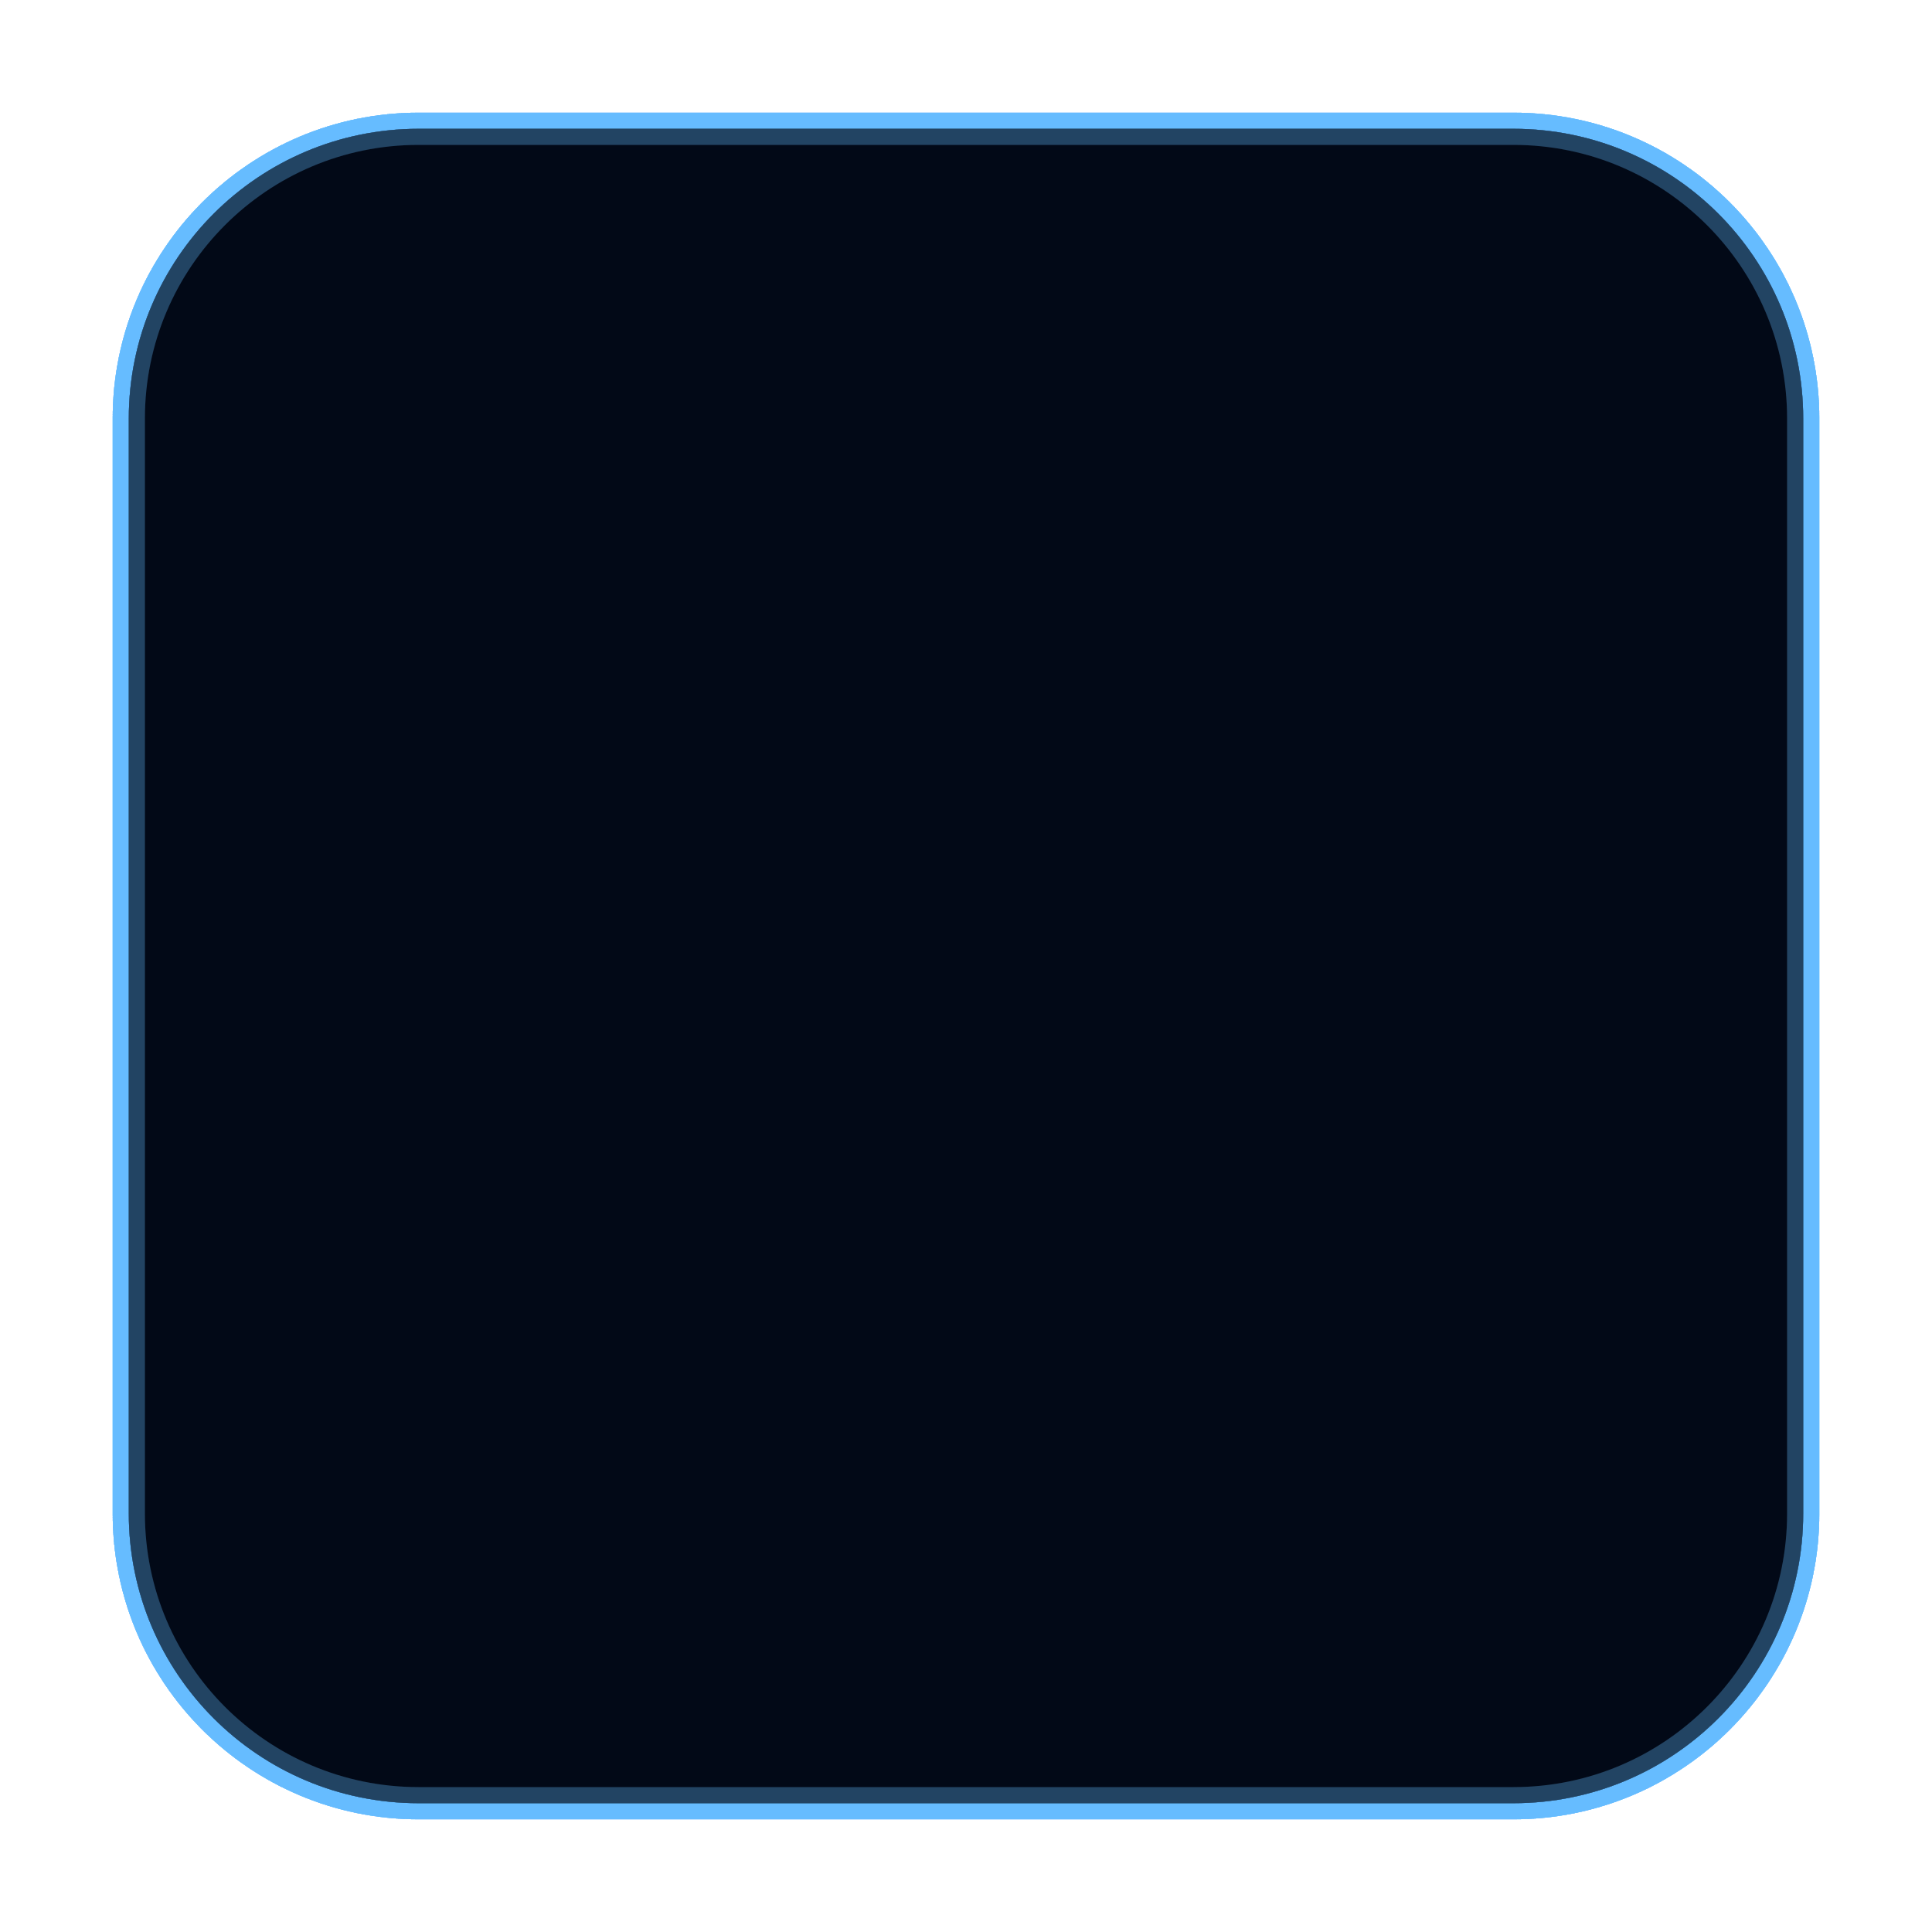
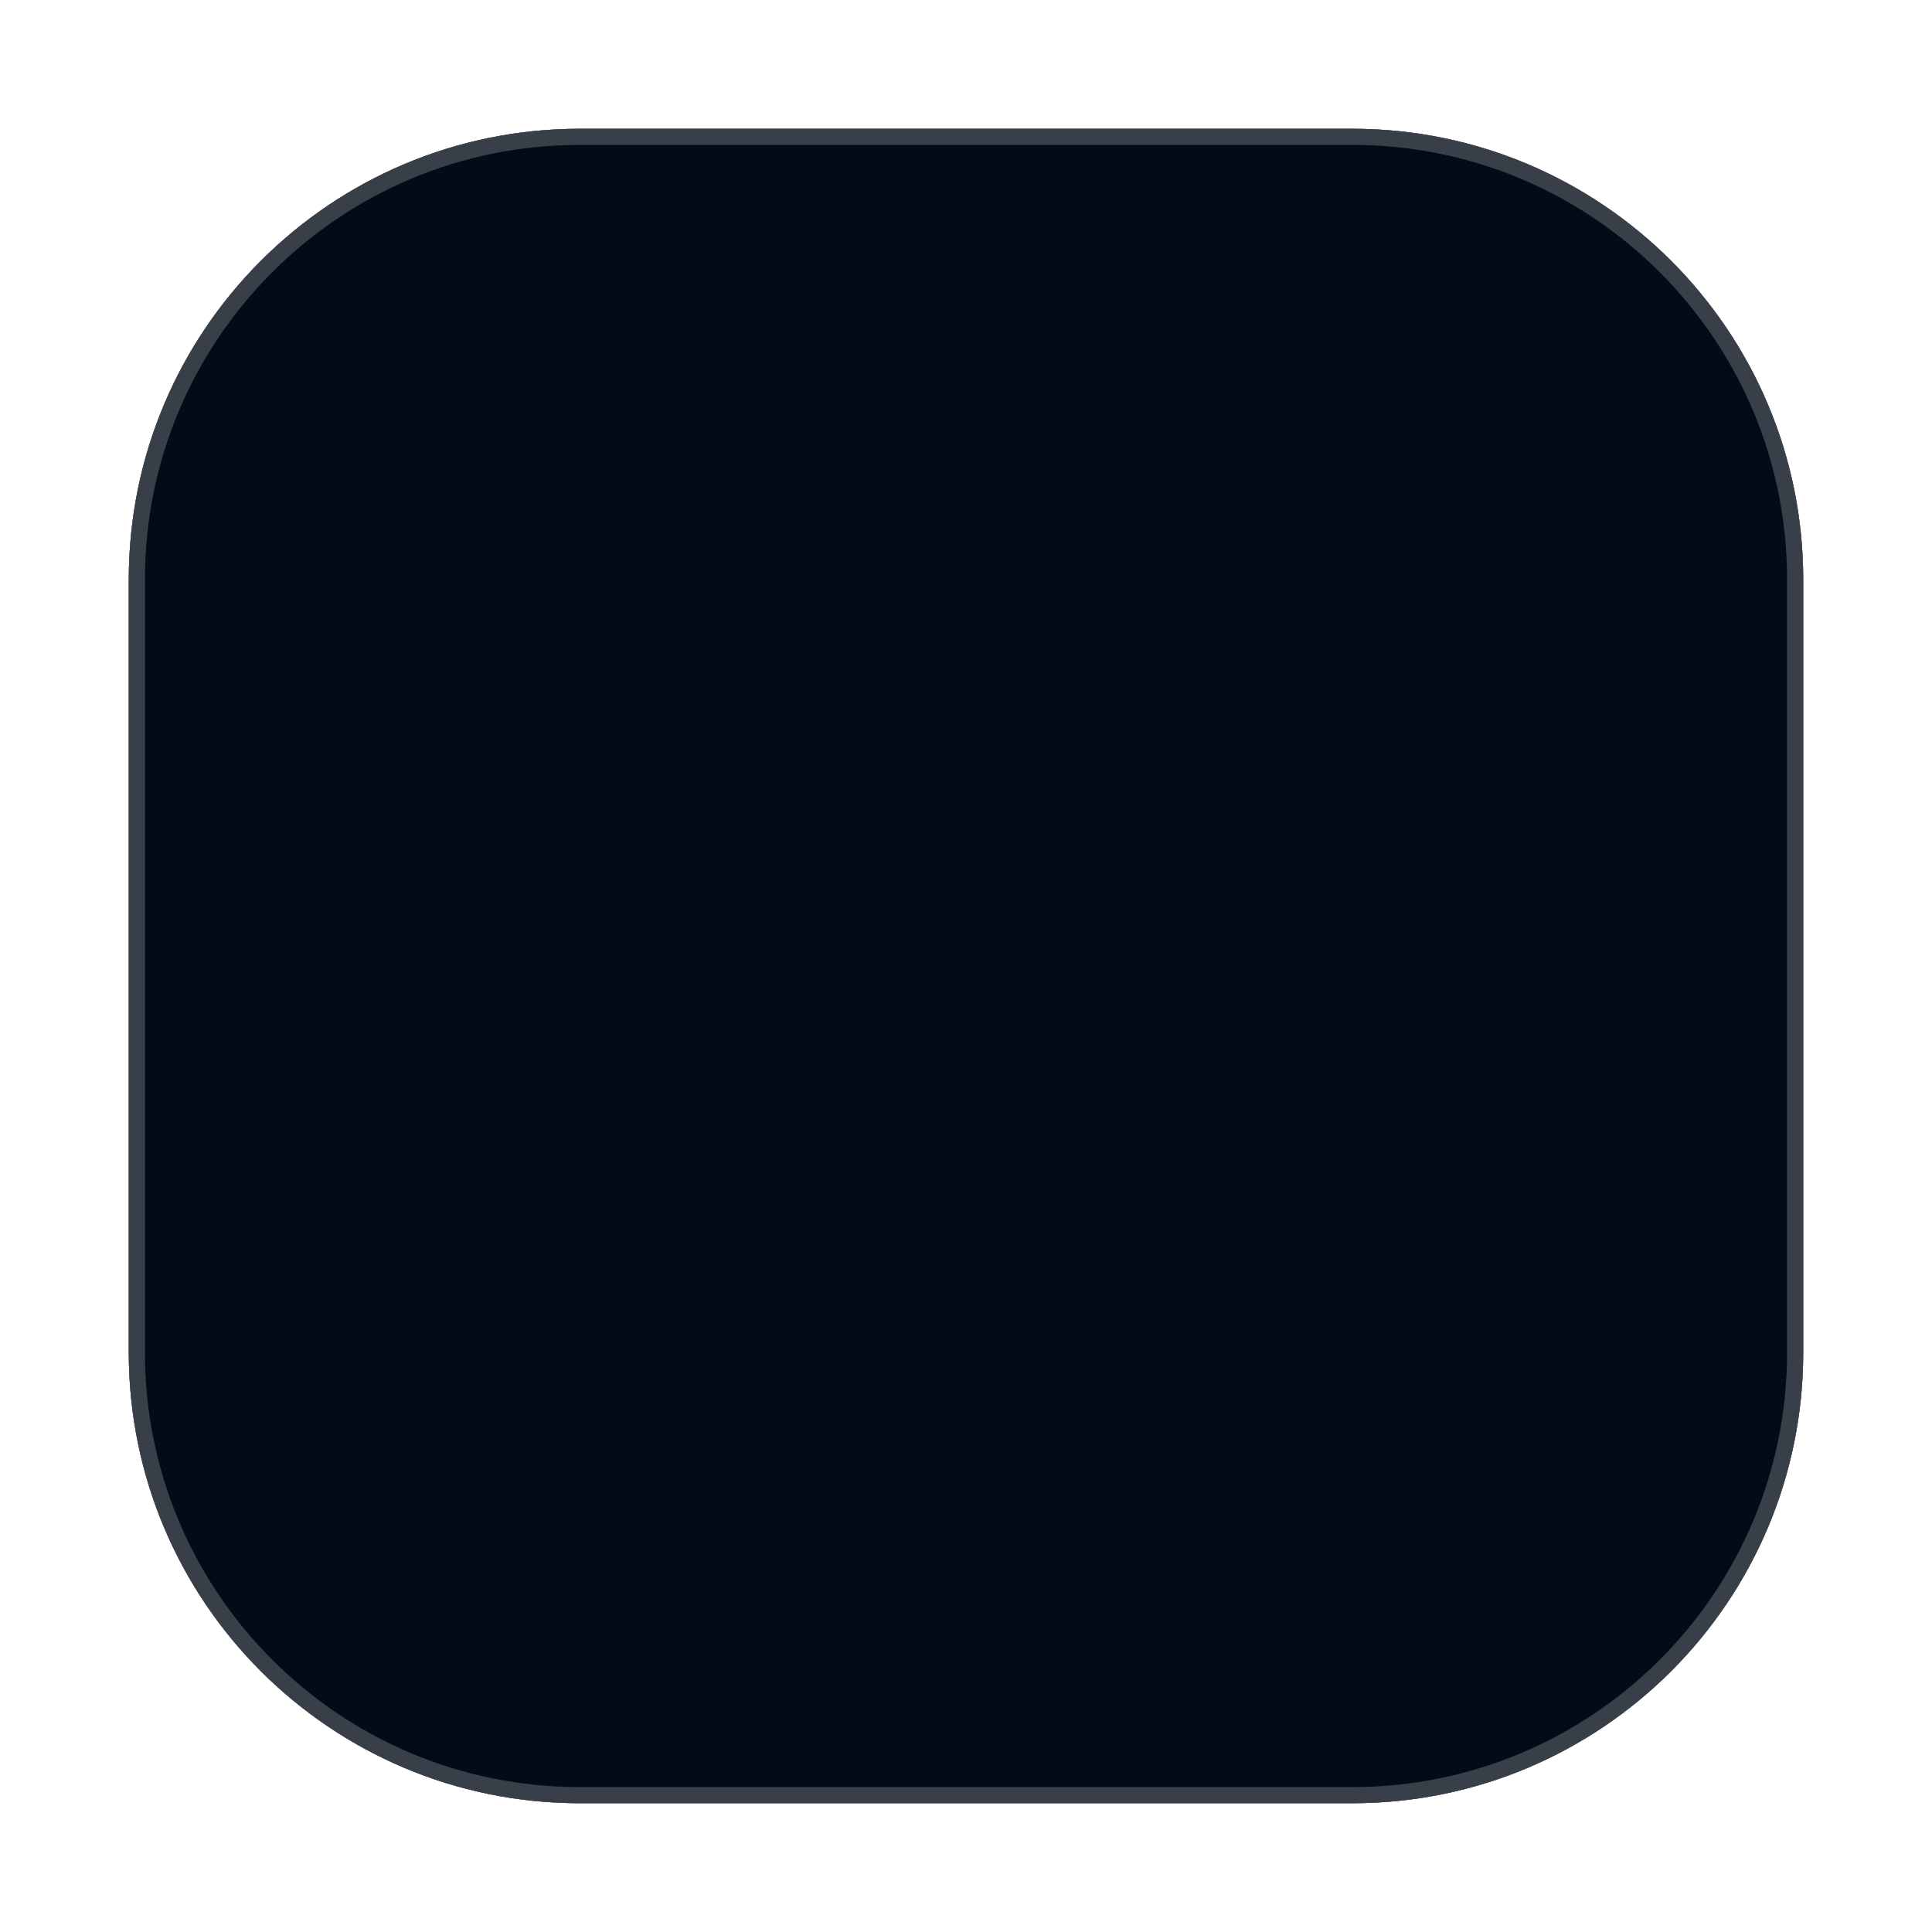
<svg xmlns="http://www.w3.org/2000/svg" width="60" height="60" viewBox="0 0 60 60">
  <defs>
    <symbol id="tile">
-       <rect x="4" y="4" width="52" height="52" rx="9" ry="9" fill="rgba(3, 10, 24, 0.58)" stroke="rgba(100, 190, 255, 0.22)" stroke-width="1" />
+       <rect x="4" y="4" width="52" height="52" rx="14" ry="14" fill="rgba(3, 10, 24, 0.40)" stroke="rgba(255, 255, 255, 0.1)" stroke-width="1" />
    </symbol>
  </defs>
  <g id="center">
    <use href="#tile" />
  </g>
  <g id="top">
    <use href="#tile" />
  </g>
  <g id="topleft">
    <use href="#tile" />
  </g>
  <g id="topright">
    <use href="#tile" />
  </g>
  <g id="left">
    <use href="#tile" />
  </g>
  <g id="right">
    <use href="#tile" />
  </g>
  <g id="bottom">
    <use href="#tile" />
  </g>
  <g id="bottomleft">
    <use href="#tile" />
  </g>
  <g id="bottomright">
    <use href="#tile" />
  </g>
  <g id="north-center">
    <use href="#tile" />
  </g>
  <g id="north-west">
    <use href="#tile" />
  </g>
  <g id="north-east">
    <use href="#tile" />
  </g>
  <g id="south-center">
    <use href="#tile" />
  </g>
  <g id="south-west">
    <use href="#tile" />
  </g>
  <g id="south-east">
    <use href="#tile" />
  </g>
  <g id="east-center">
    <use href="#tile" />
  </g>
  <g id="west-center">
    <use href="#tile" />
  </g>
</svg>
